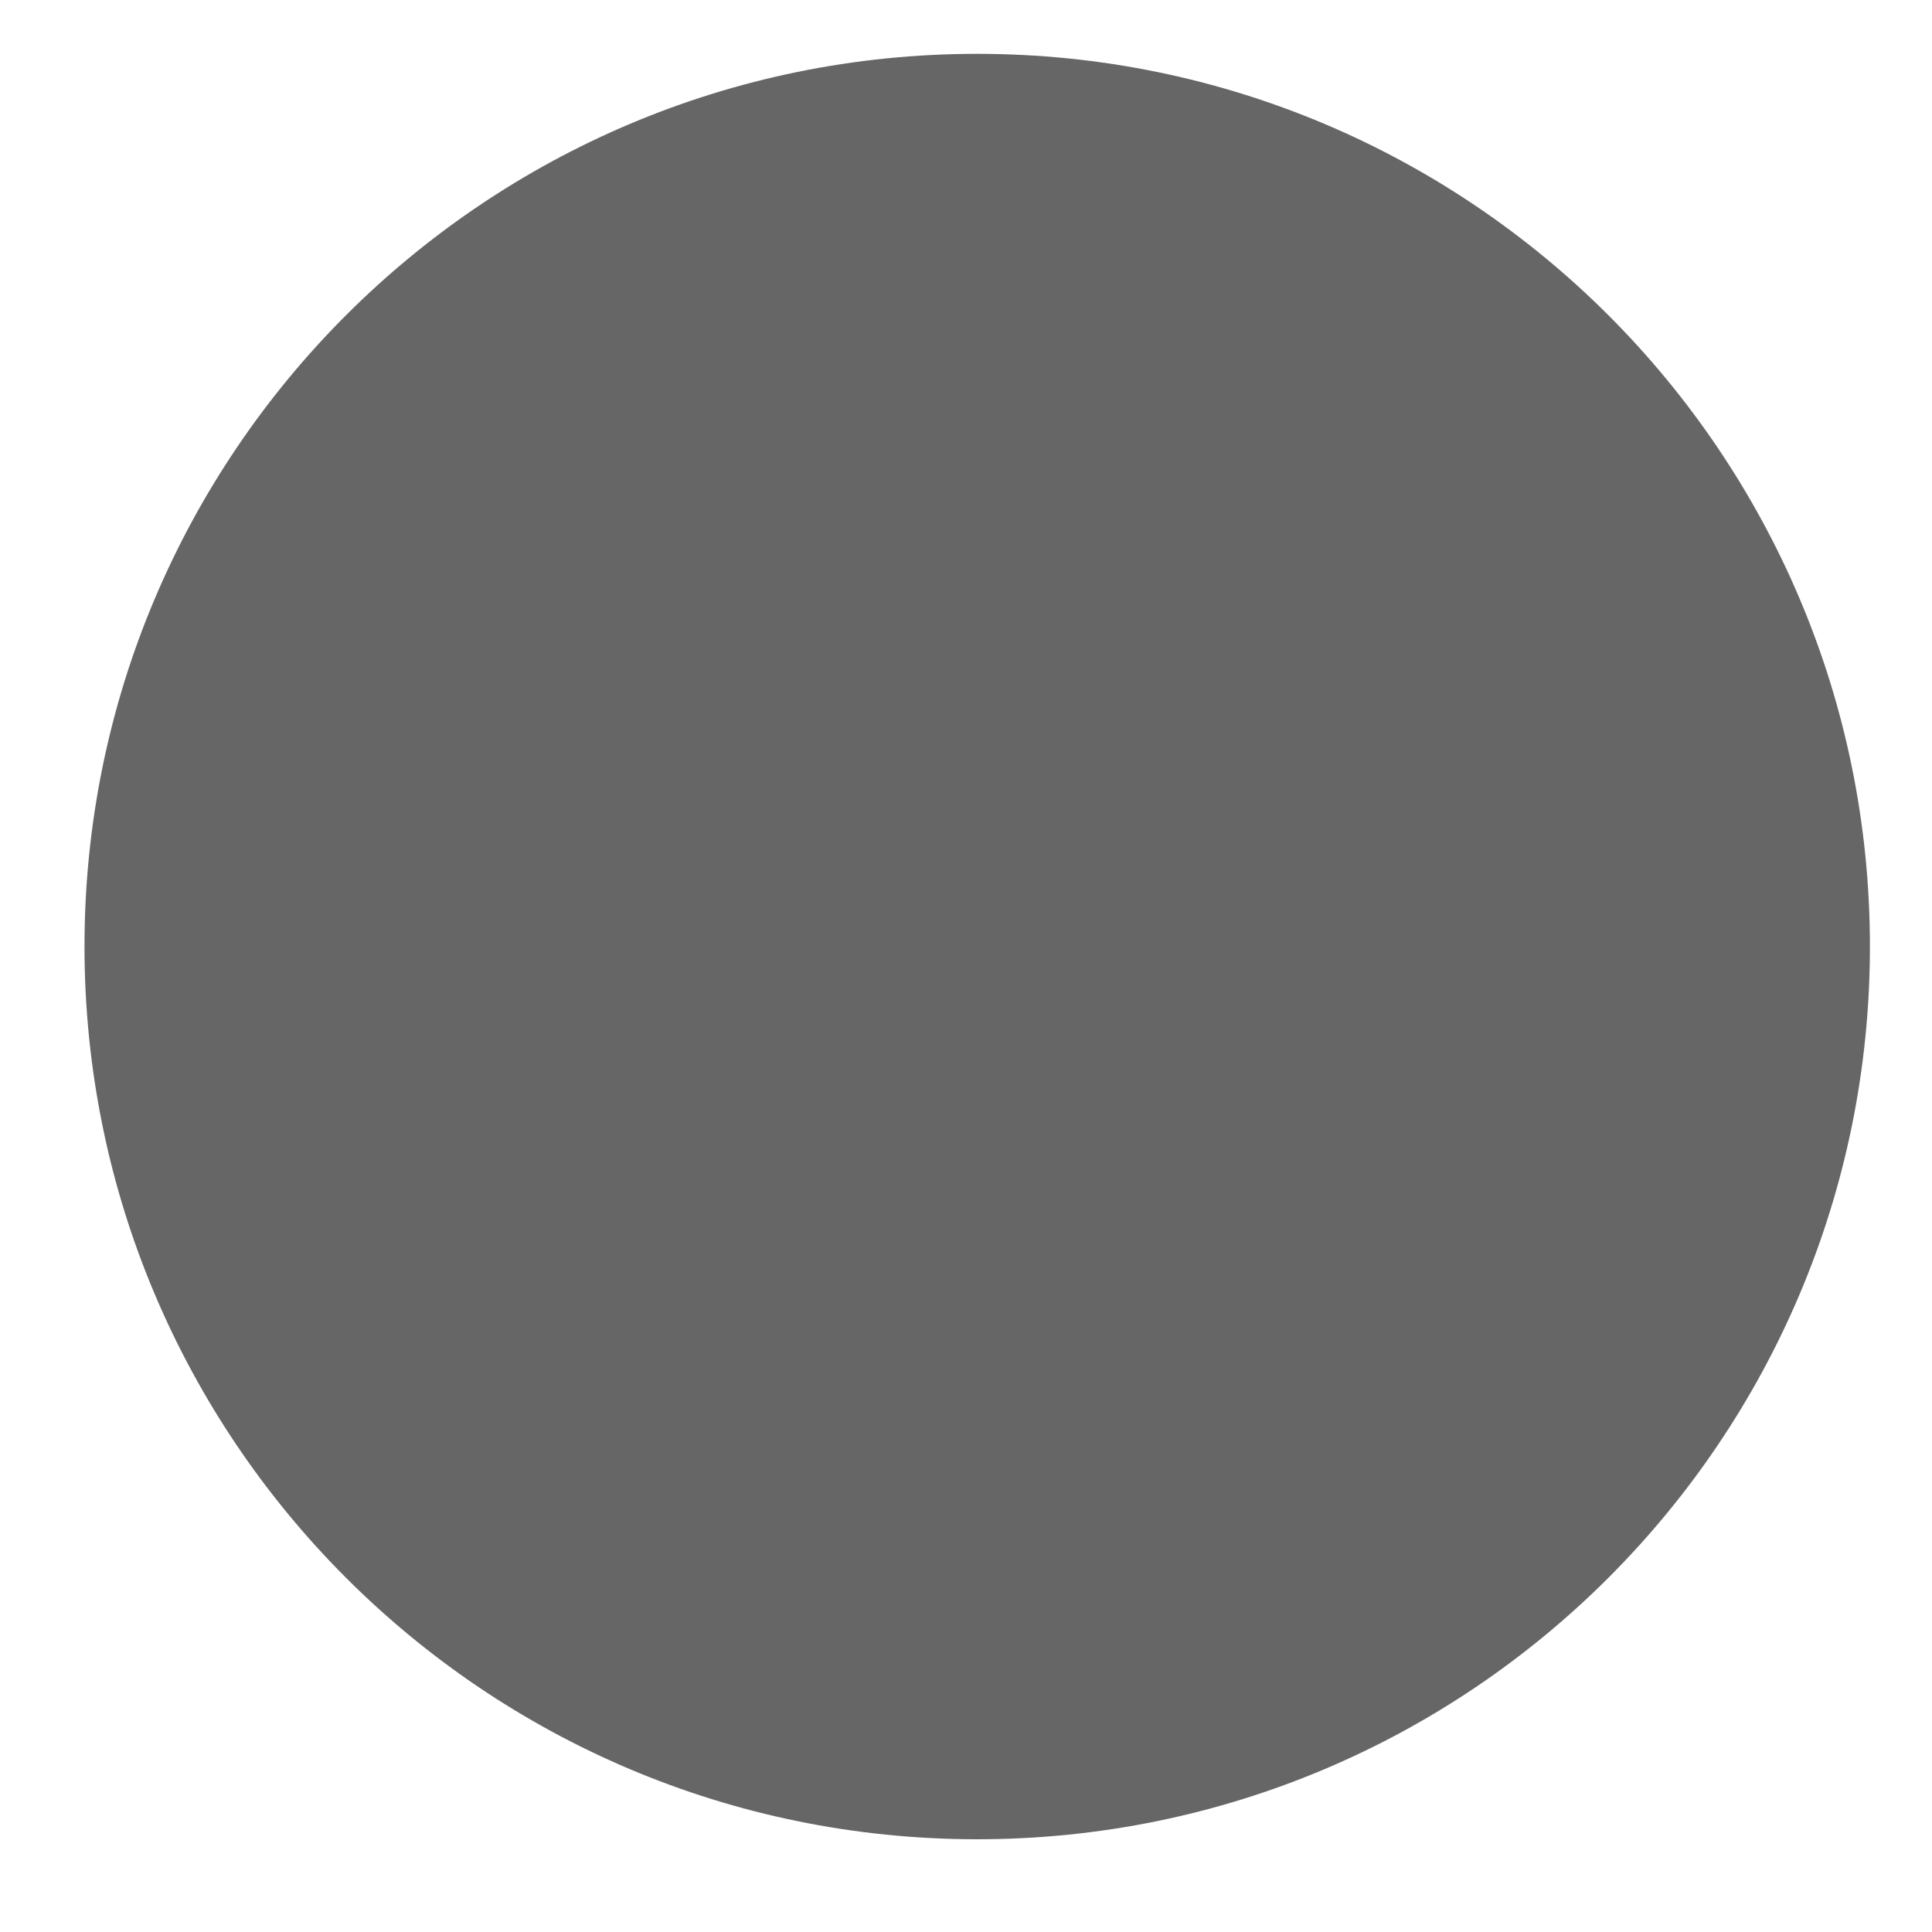
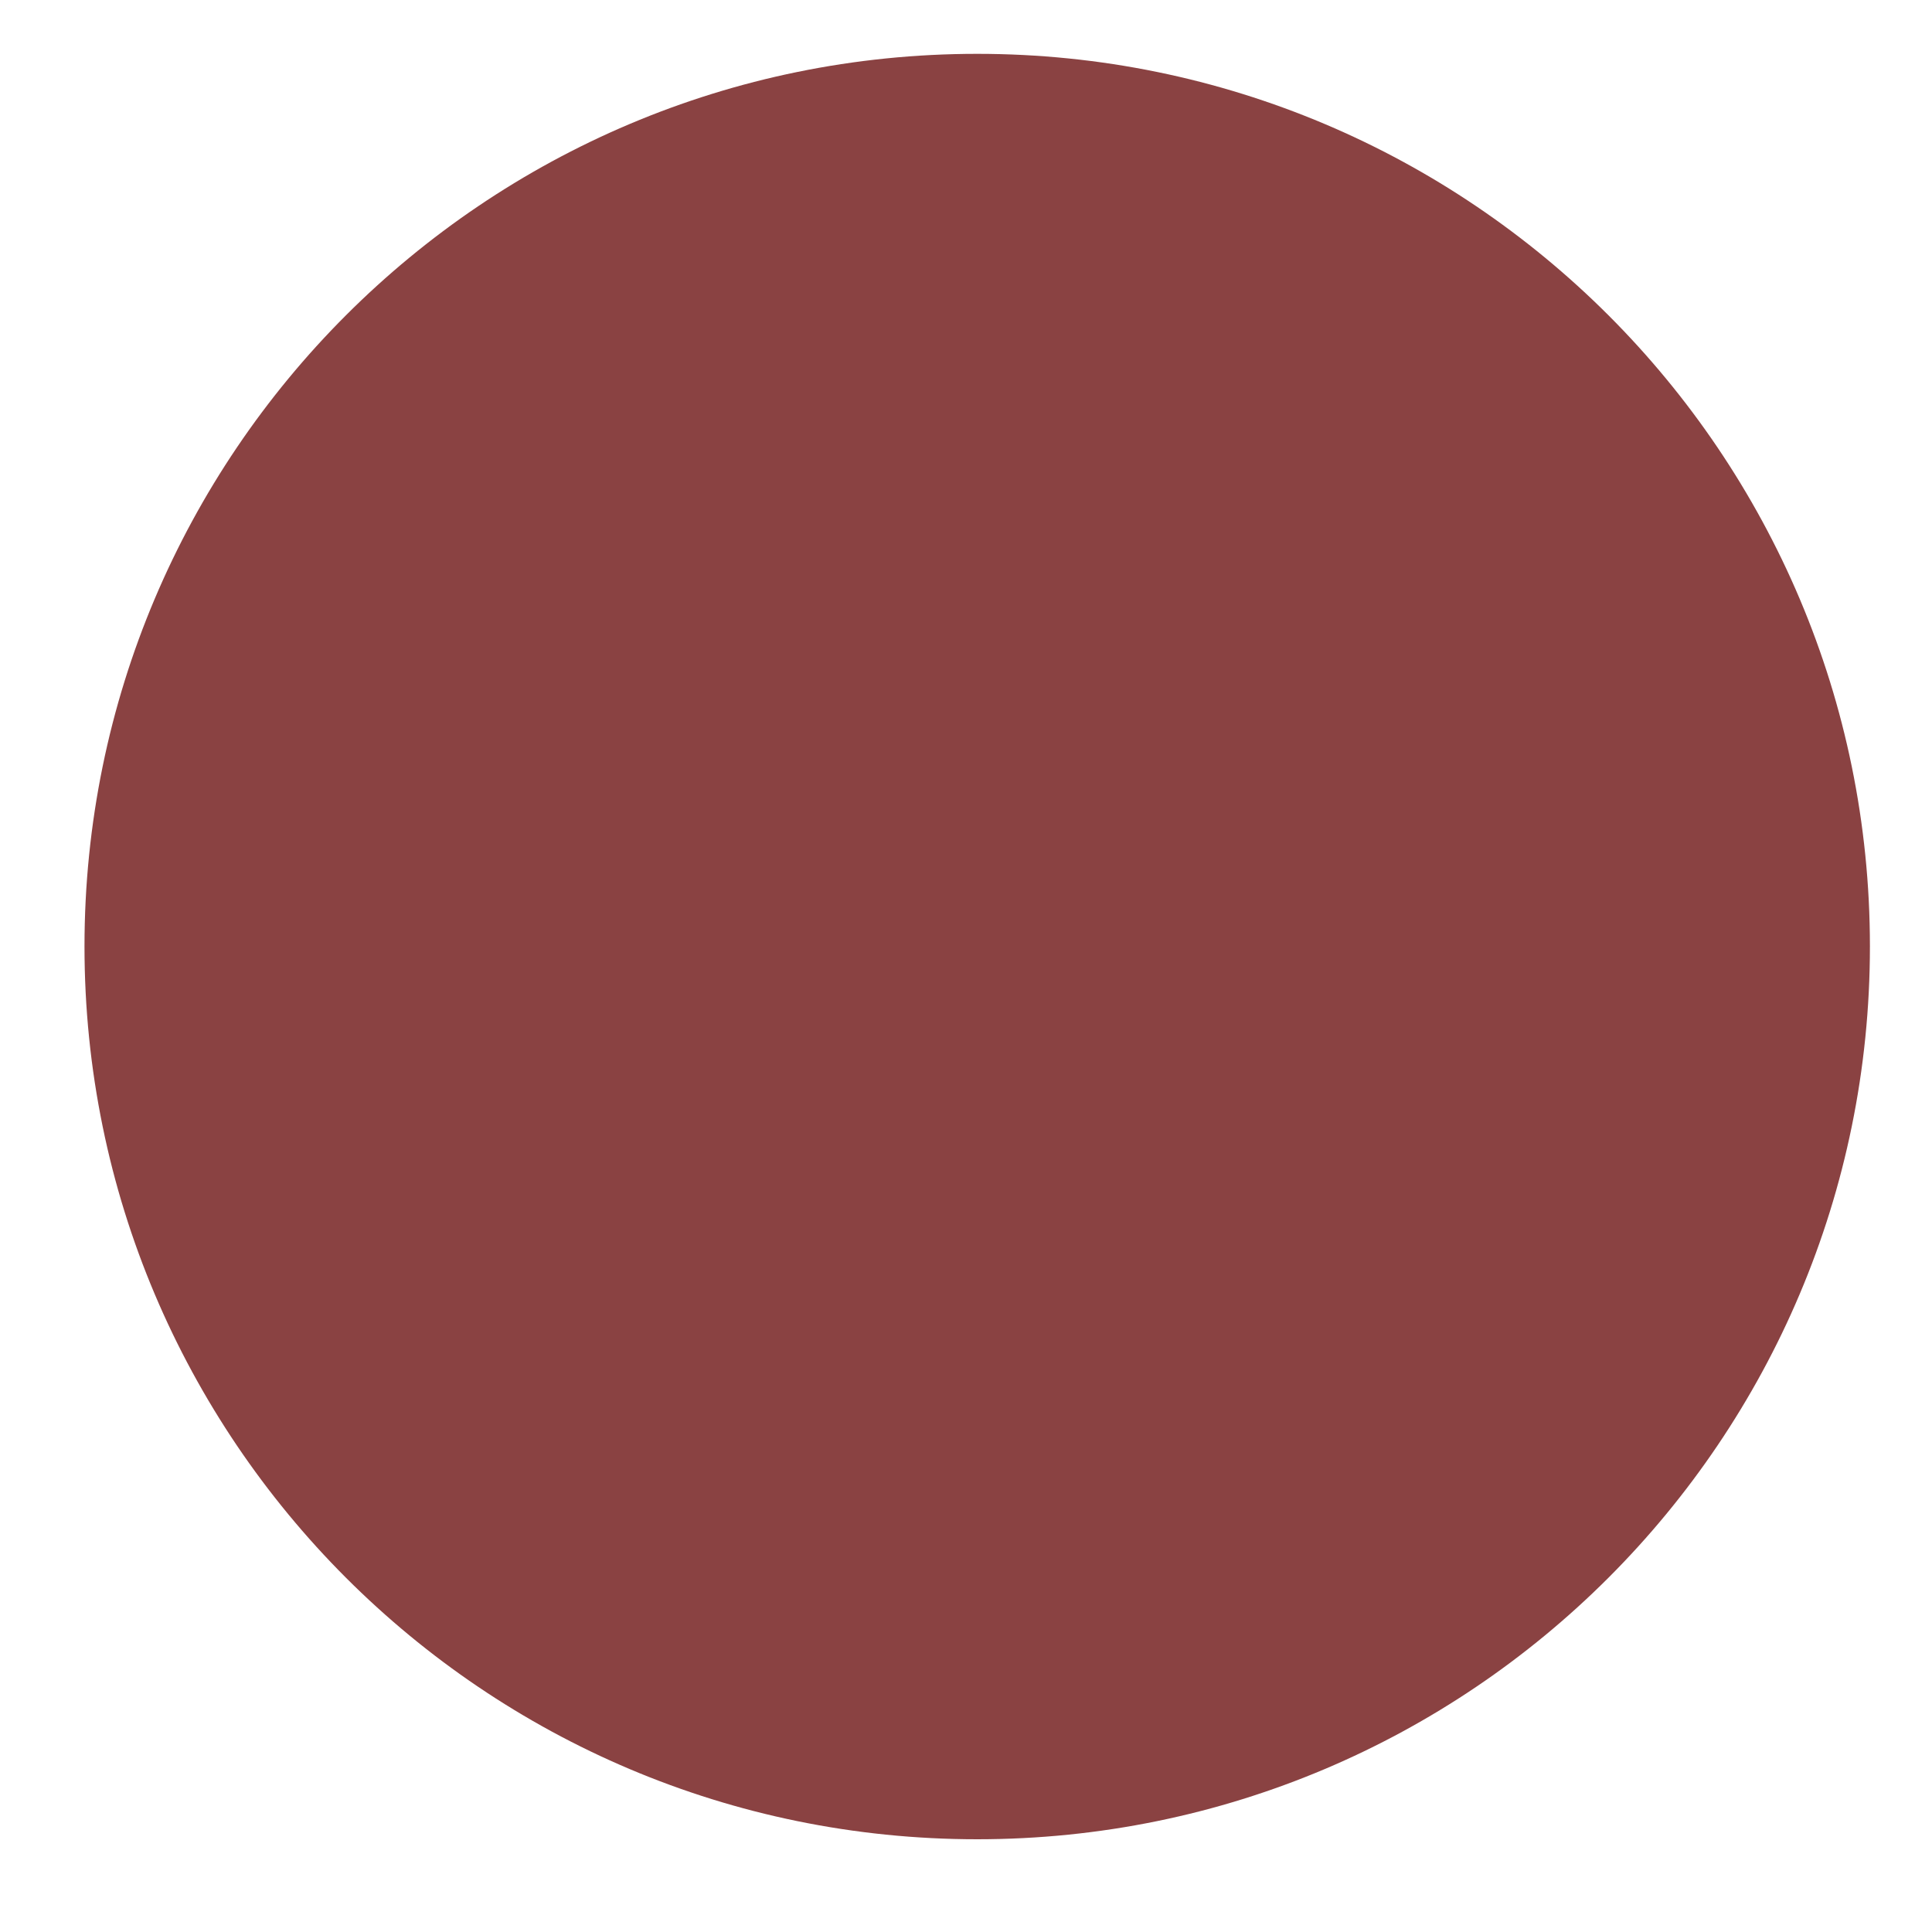
<svg xmlns="http://www.w3.org/2000/svg" width="15px" height="15px" viewBox="0 0 15 15" version="1.1">
  <defs />
  <g id="Page-1" stroke="none" stroke-width="1" fill="none" fill-rule="evenodd">
-     <g id="Desktop" transform="translate(-721, -648)">
-       <g id="record" transform="translate(719, 645)">
+     <g id="Desktop" transform="translate(-940, -521)">
+       <g id="record" transform="translate(938, 518)">
        <rect id="Rectangle-path" x="0" y="0" width="20" height="20" />
-         <path d="M9.587,3.418 C5.759,3.418 2.656,6.521 2.656,10.348 C2.656,14.176 5.759,17.28 9.587,17.28 C13.415,17.28 16.518,14.176 16.518,10.348 C16.518,6.521 13.415,3.418 9.587,3.418 L9.587,3.418 Z" id="Shape" fill="#666666" />
+         <path d="M9.587,3.418 C5.759,3.418 2.656,6.521 2.656,10.348 C2.656,14.176 5.759,17.28 9.587,17.28 C13.415,17.28 16.518,14.176 16.518,10.348 C16.518,6.521 13.415,3.418 9.587,3.418 L9.587,3.418 Z" id="Shape" fill="#8A4242" />
      </g>
    </g>
  </g>
</svg>
